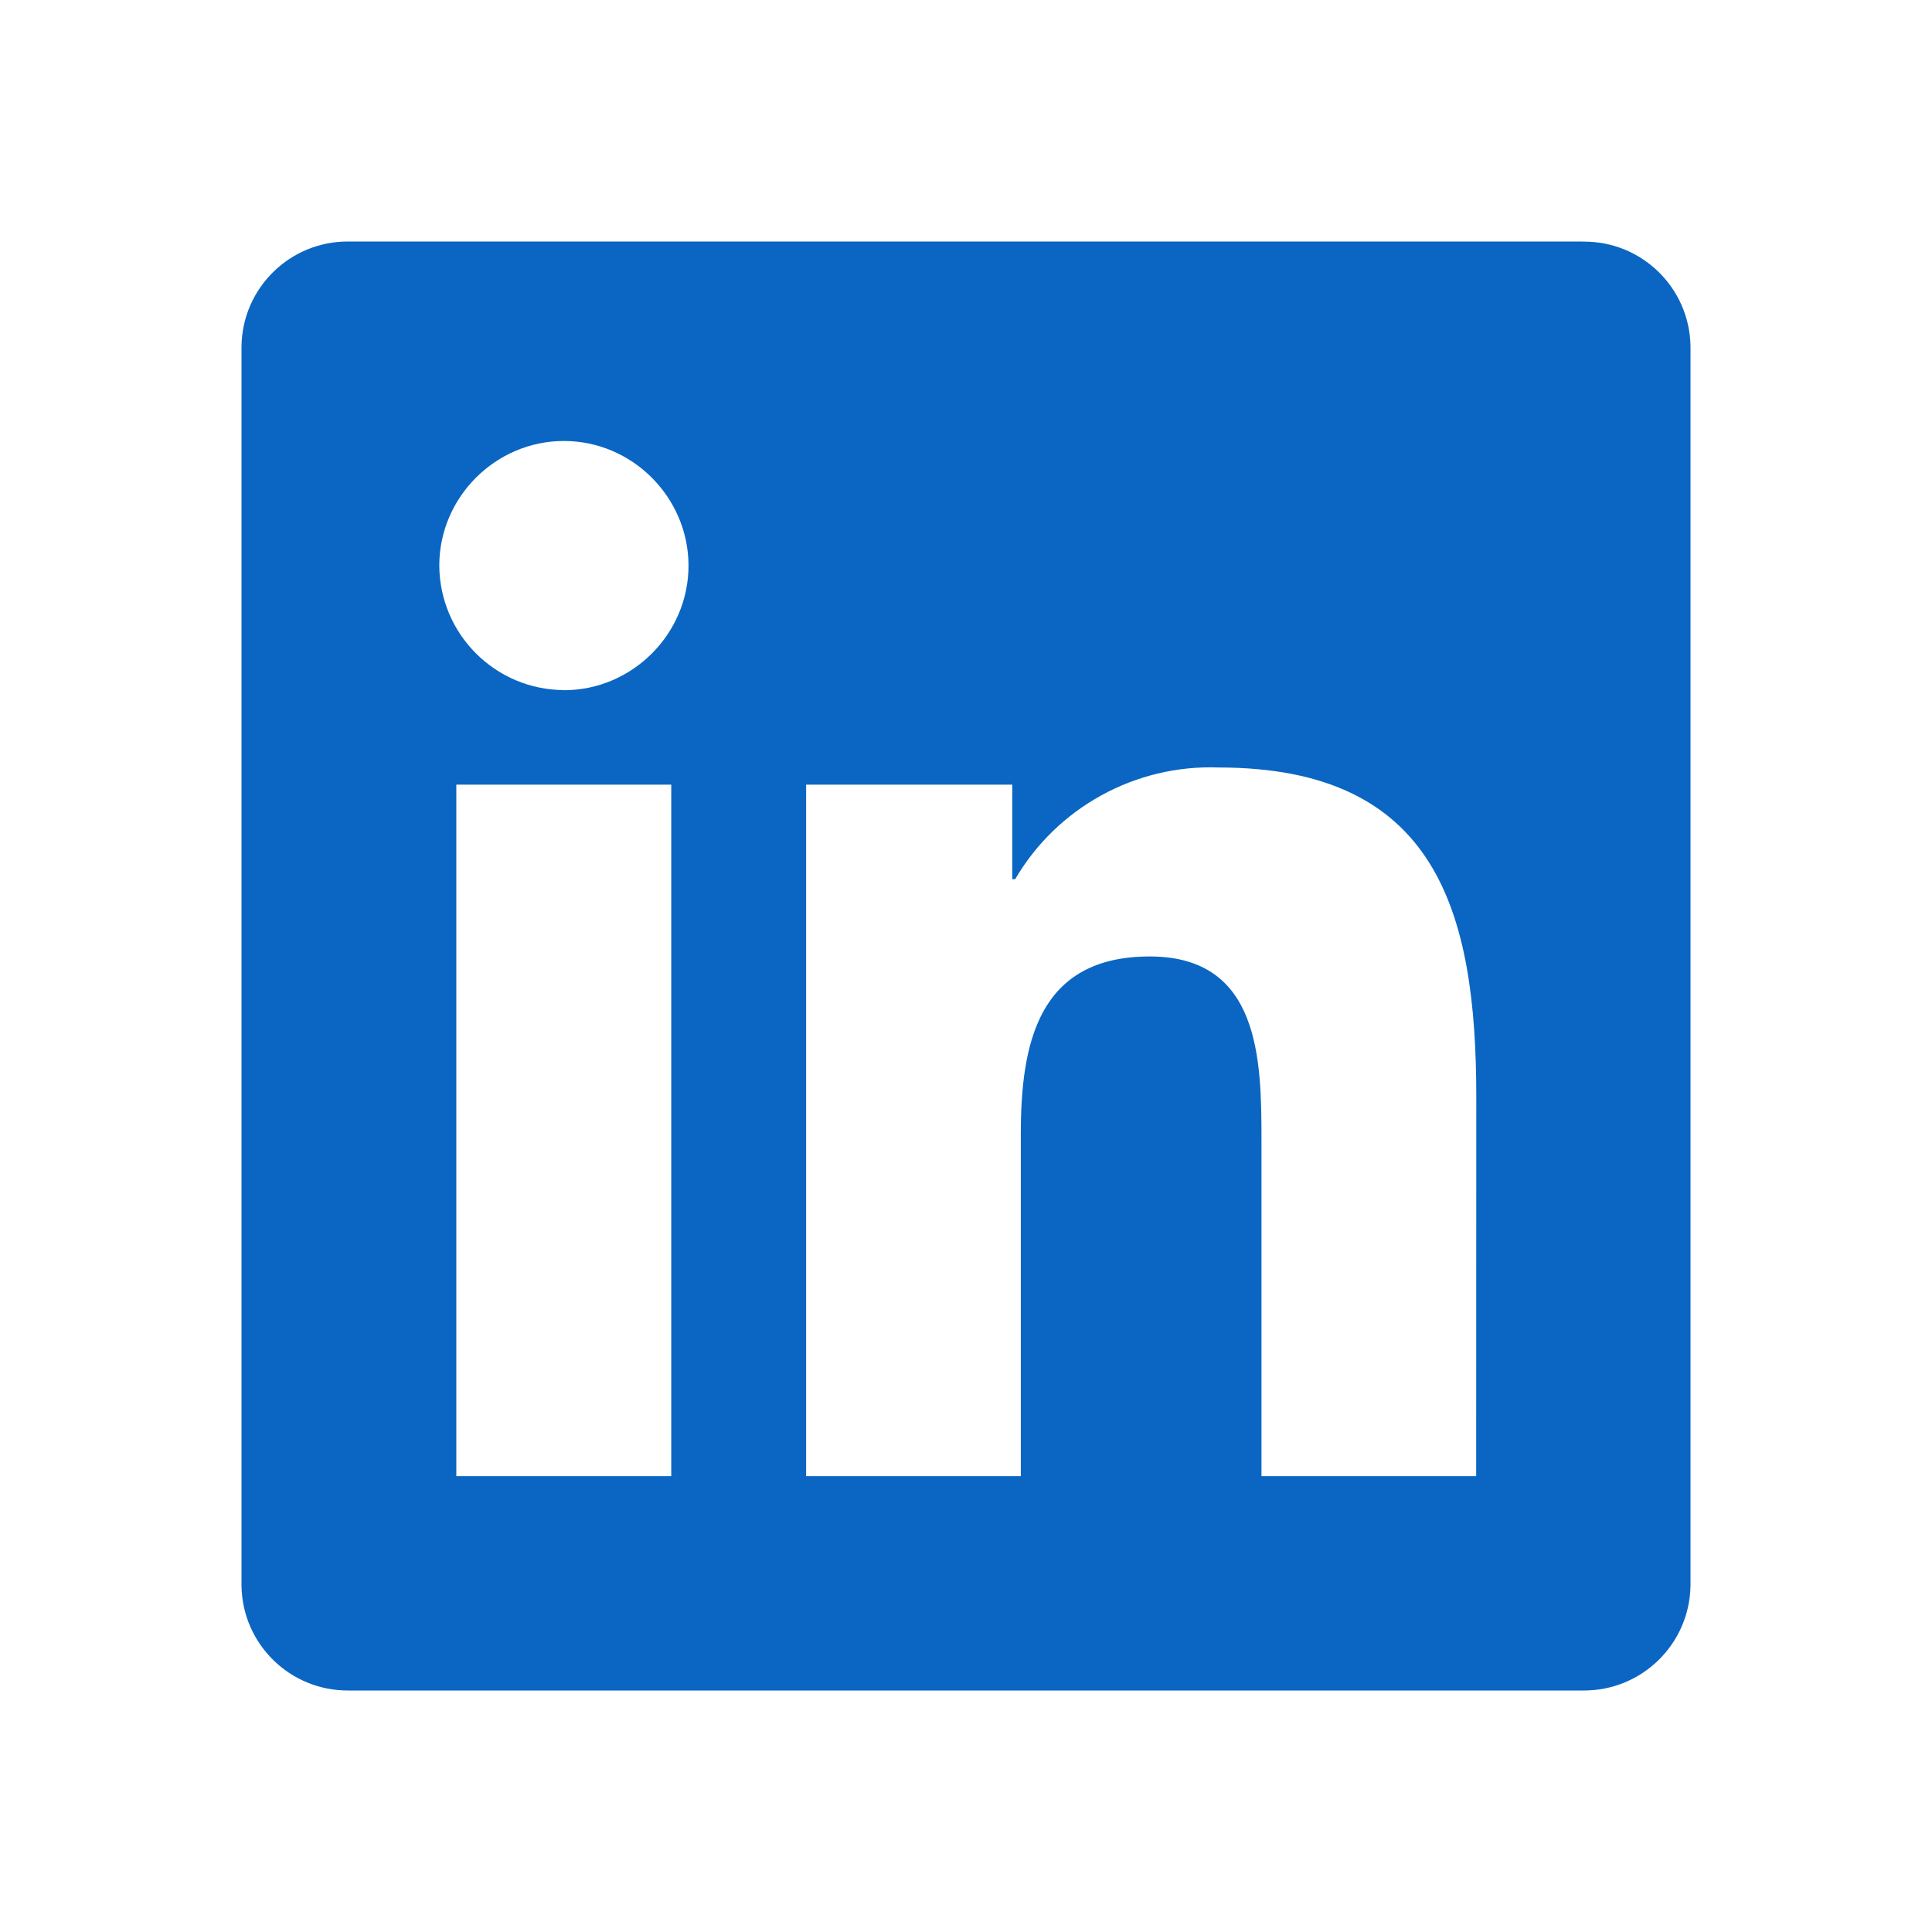
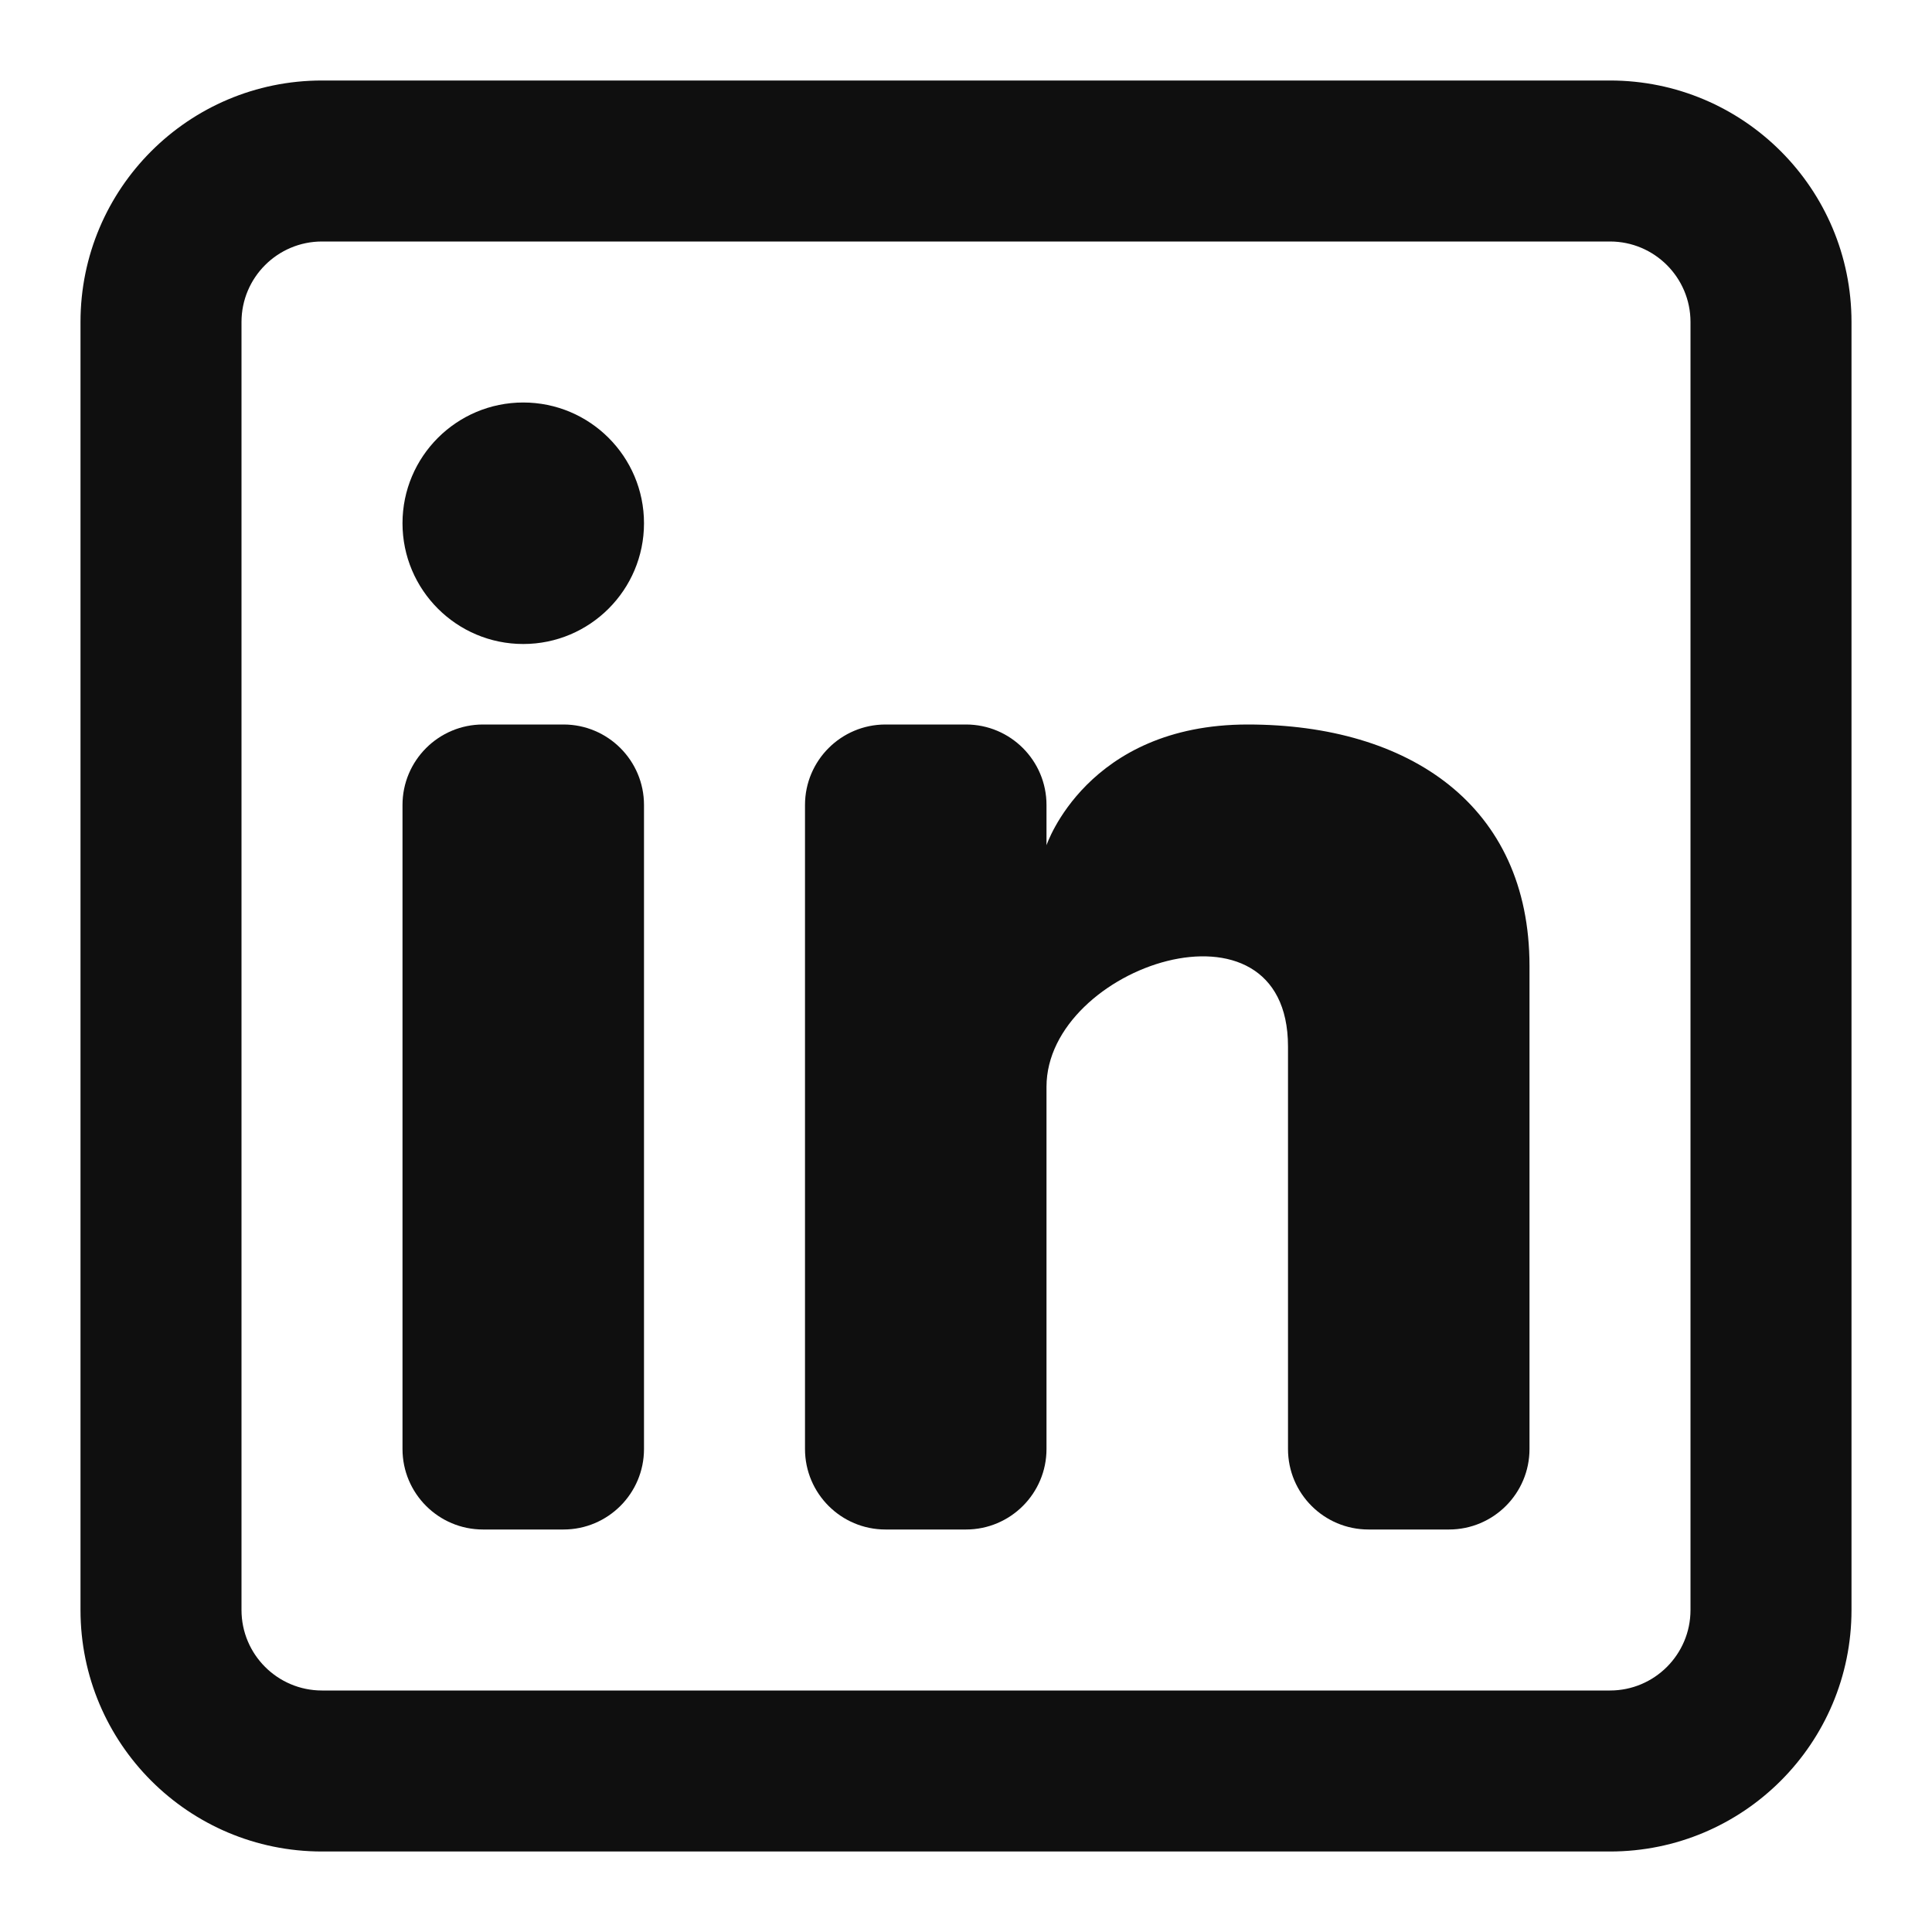
- <svg xmlns="http://www.w3.org/2000/svg" viewBox="0 0 16 16" fill="none">
+ <svg xmlns="http://www.w3.org/2000/svg" viewBox="0 0 24 24" fill="none">
  <g id="SVGRepo_bgCarrier" stroke-width="0" />
  <g id="SVGRepo_tracerCarrier" stroke-linecap="round" stroke-linejoin="round" />
  <g id="SVGRepo_iconCarrier">
-     <path fill="#0A66C2" d="M12.225 12.225h-1.778V9.44c0-.664-.012-1.519-.925-1.519-.926 0-1.068.724-1.068 1.47v2.834H6.676V6.498h1.707v.783h.024c.348-.594.996-.95 1.684-.925 1.802 0 2.135 1.185 2.135 2.728l-.001 3.14zM4.67 5.715a1.037 1.037 0 01-1.032-1.031c0-.566.466-1.032 1.032-1.032.566 0 1.031.466 1.032 1.032 0 .566-.466 1.032-1.032 1.032zm.889 6.51h-1.78V6.498h1.78v5.727zM13.11 2H2.885A.88.88 0 002 2.866v10.268a.88.88 0 00.885.866h10.226a.882.882 0 00.889-.866V2.865a.88.88 0 00-.889-.864z" />
+     <path d="M6.5 8C7.328 8 8 7.328 8 6.5C8 5.672 7.328 5 6.5 5C5.672 5 5 5.672 5 6.5C5 7.328 5.672 8 6.5 8Z" fill="#0F0F0F" />
+     <path d="M5 10C5 9.448 5.448 9 6 9H7C7.552 9 8 9.448 8 10V18C8 18.552 7.552 19 7 19H6C5.448 19 5 18.552 5 18V10Z" fill="#0F0F0F" />
+     <path d="M11 19H12C12.552 19 13 18.552 13 18V13.5C13 12 16 11 16 13V18C16 18.553 16.448 19 17 19H18C18.552 19 19 18.552 19 18V12C19 10 17.5 9 15.5 9C13.5 9 13 10.5 13 10.5V10C13 9.448 12.552 9 12 9H11C10.448 9 10 9.448 10 10V18C10 18.552 10.448 19 11 19Z" fill="#0F0F0F" />
+     <path fill-rule="evenodd" clip-rule="evenodd" d="M20 1C21.657 1 23 2.343 23 4V20C23 21.657 21.657 23 20 23H4C2.343 23 1 21.657 1 20V4C1 2.343 2.343 1 4 1H20ZM20 3C20.552 3 21 3.448 21 4V20C21 20.552 20.552 21 20 21H4C3.448 21 3 20.552 3 20V4C3 3.448 3.448 3 4 3H20Z" fill="#0F0F0F" />
  </g>
</svg>
